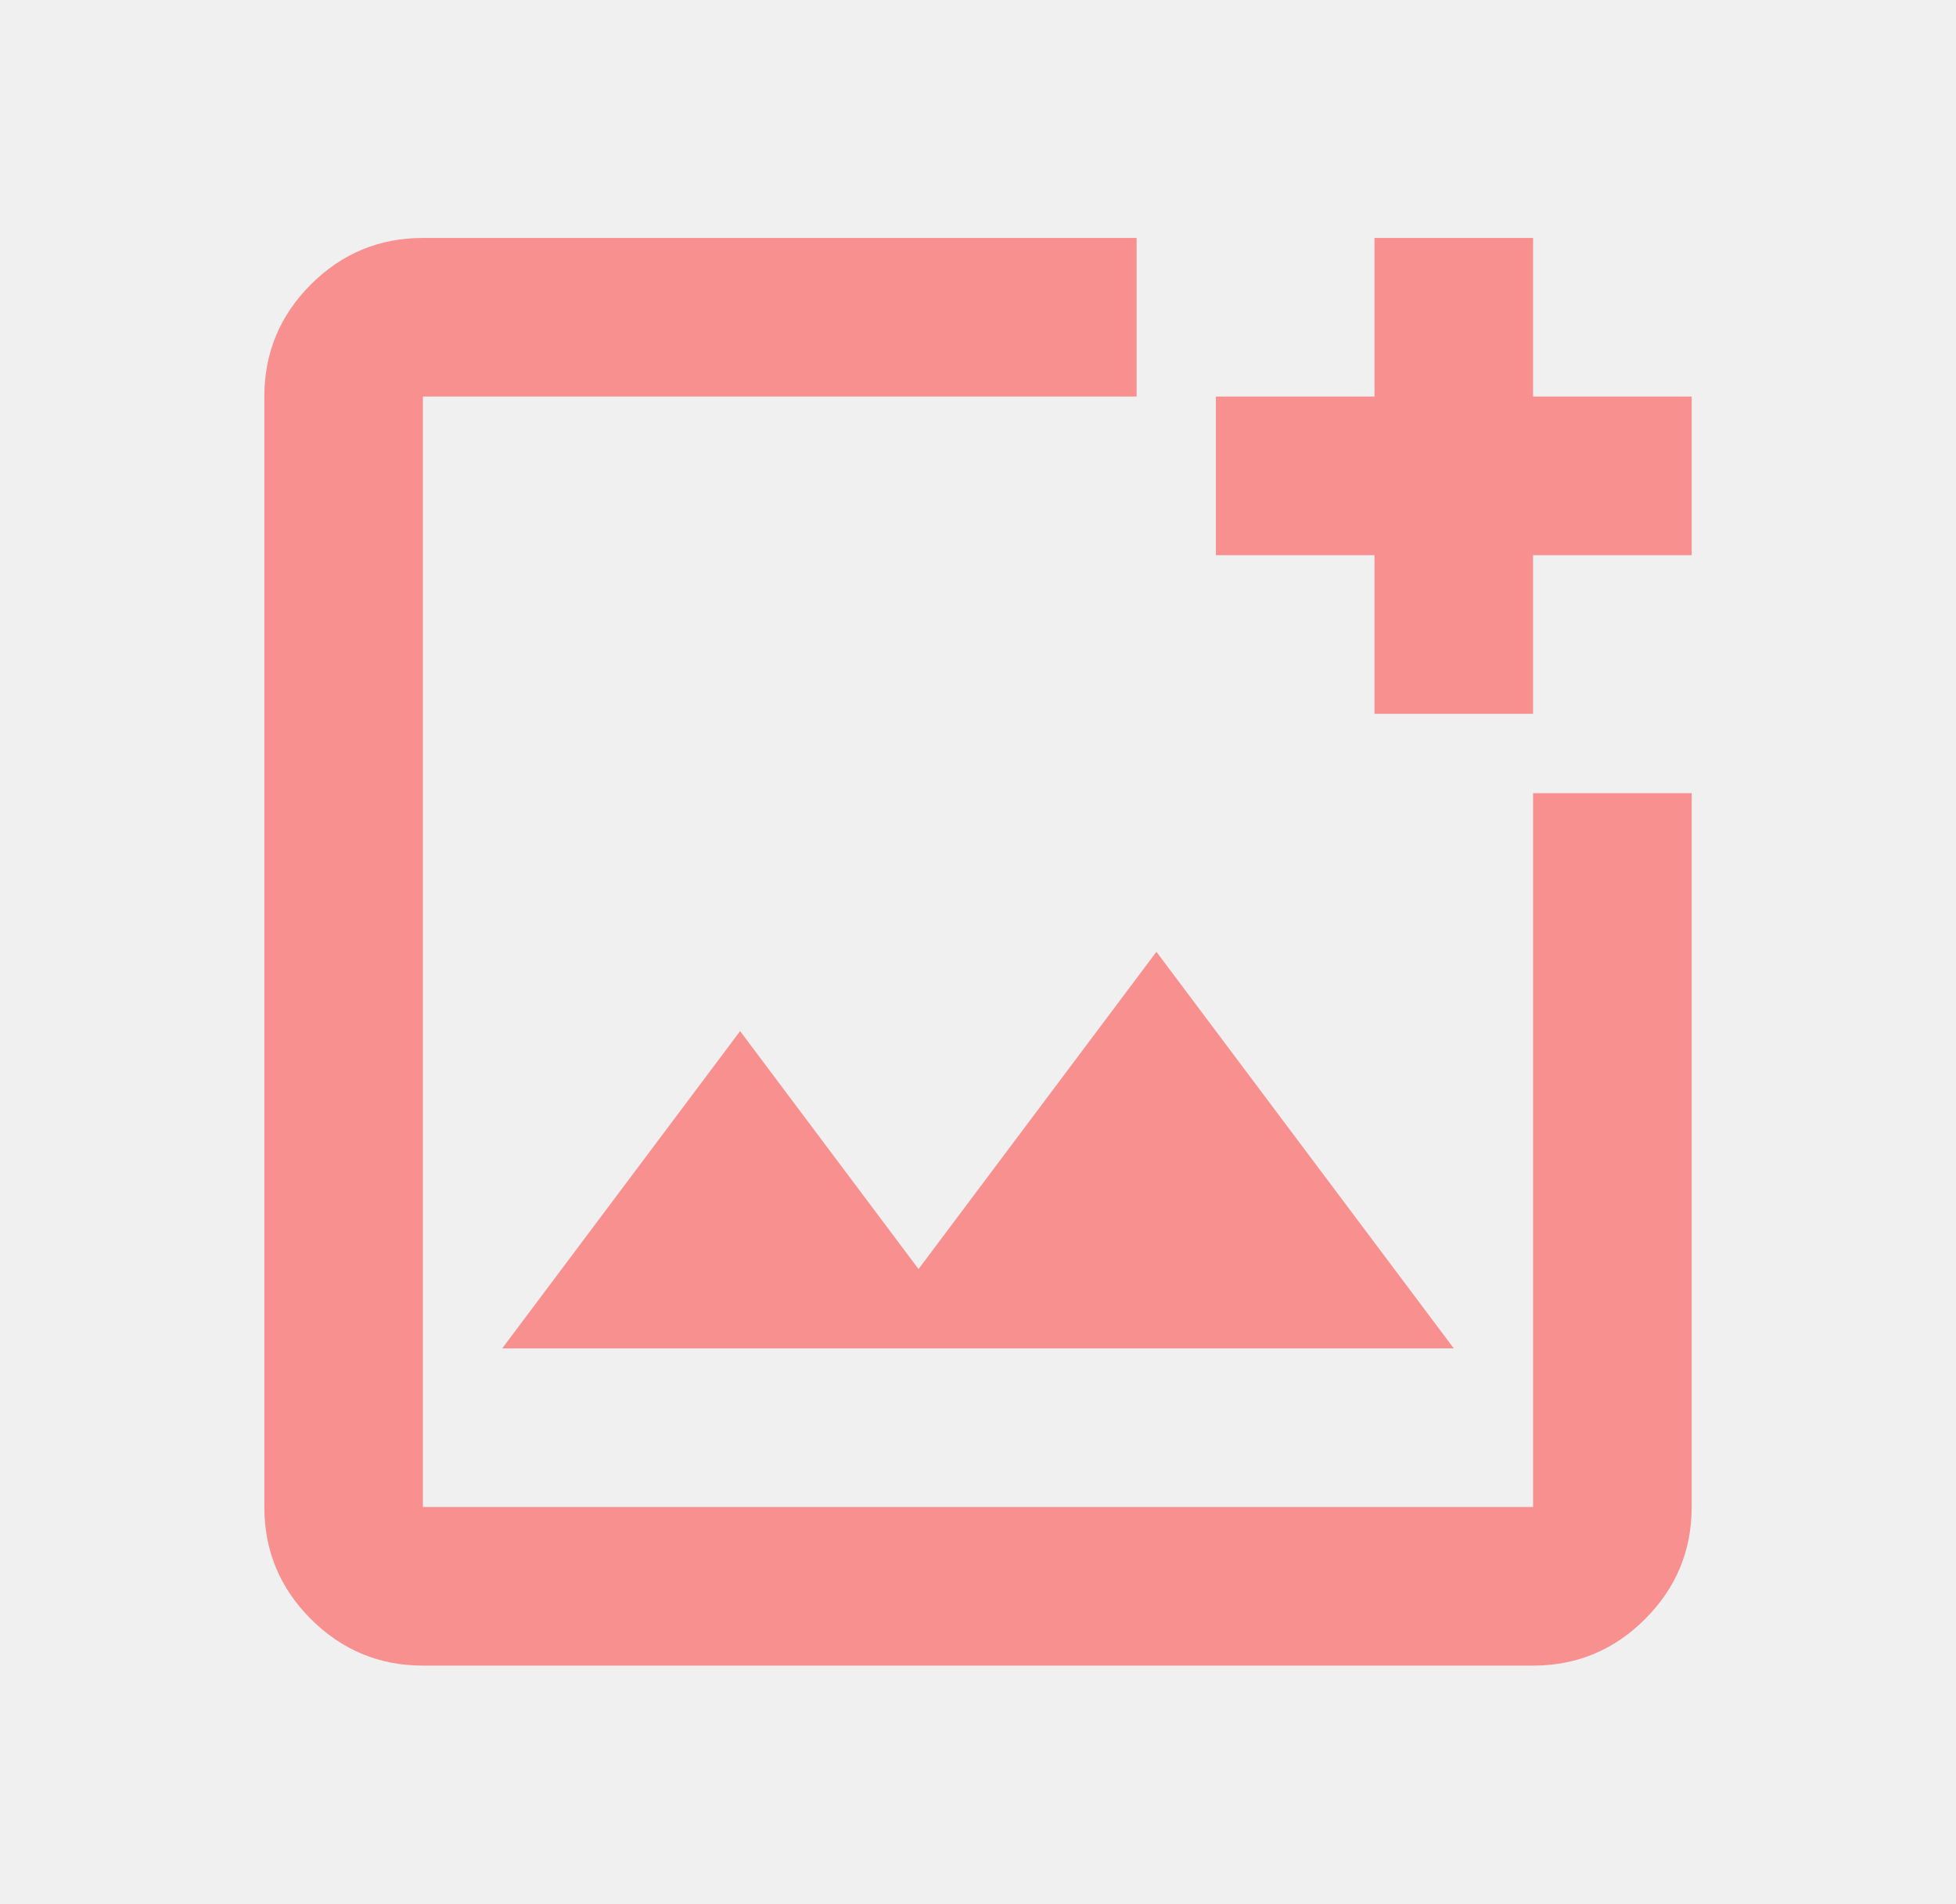
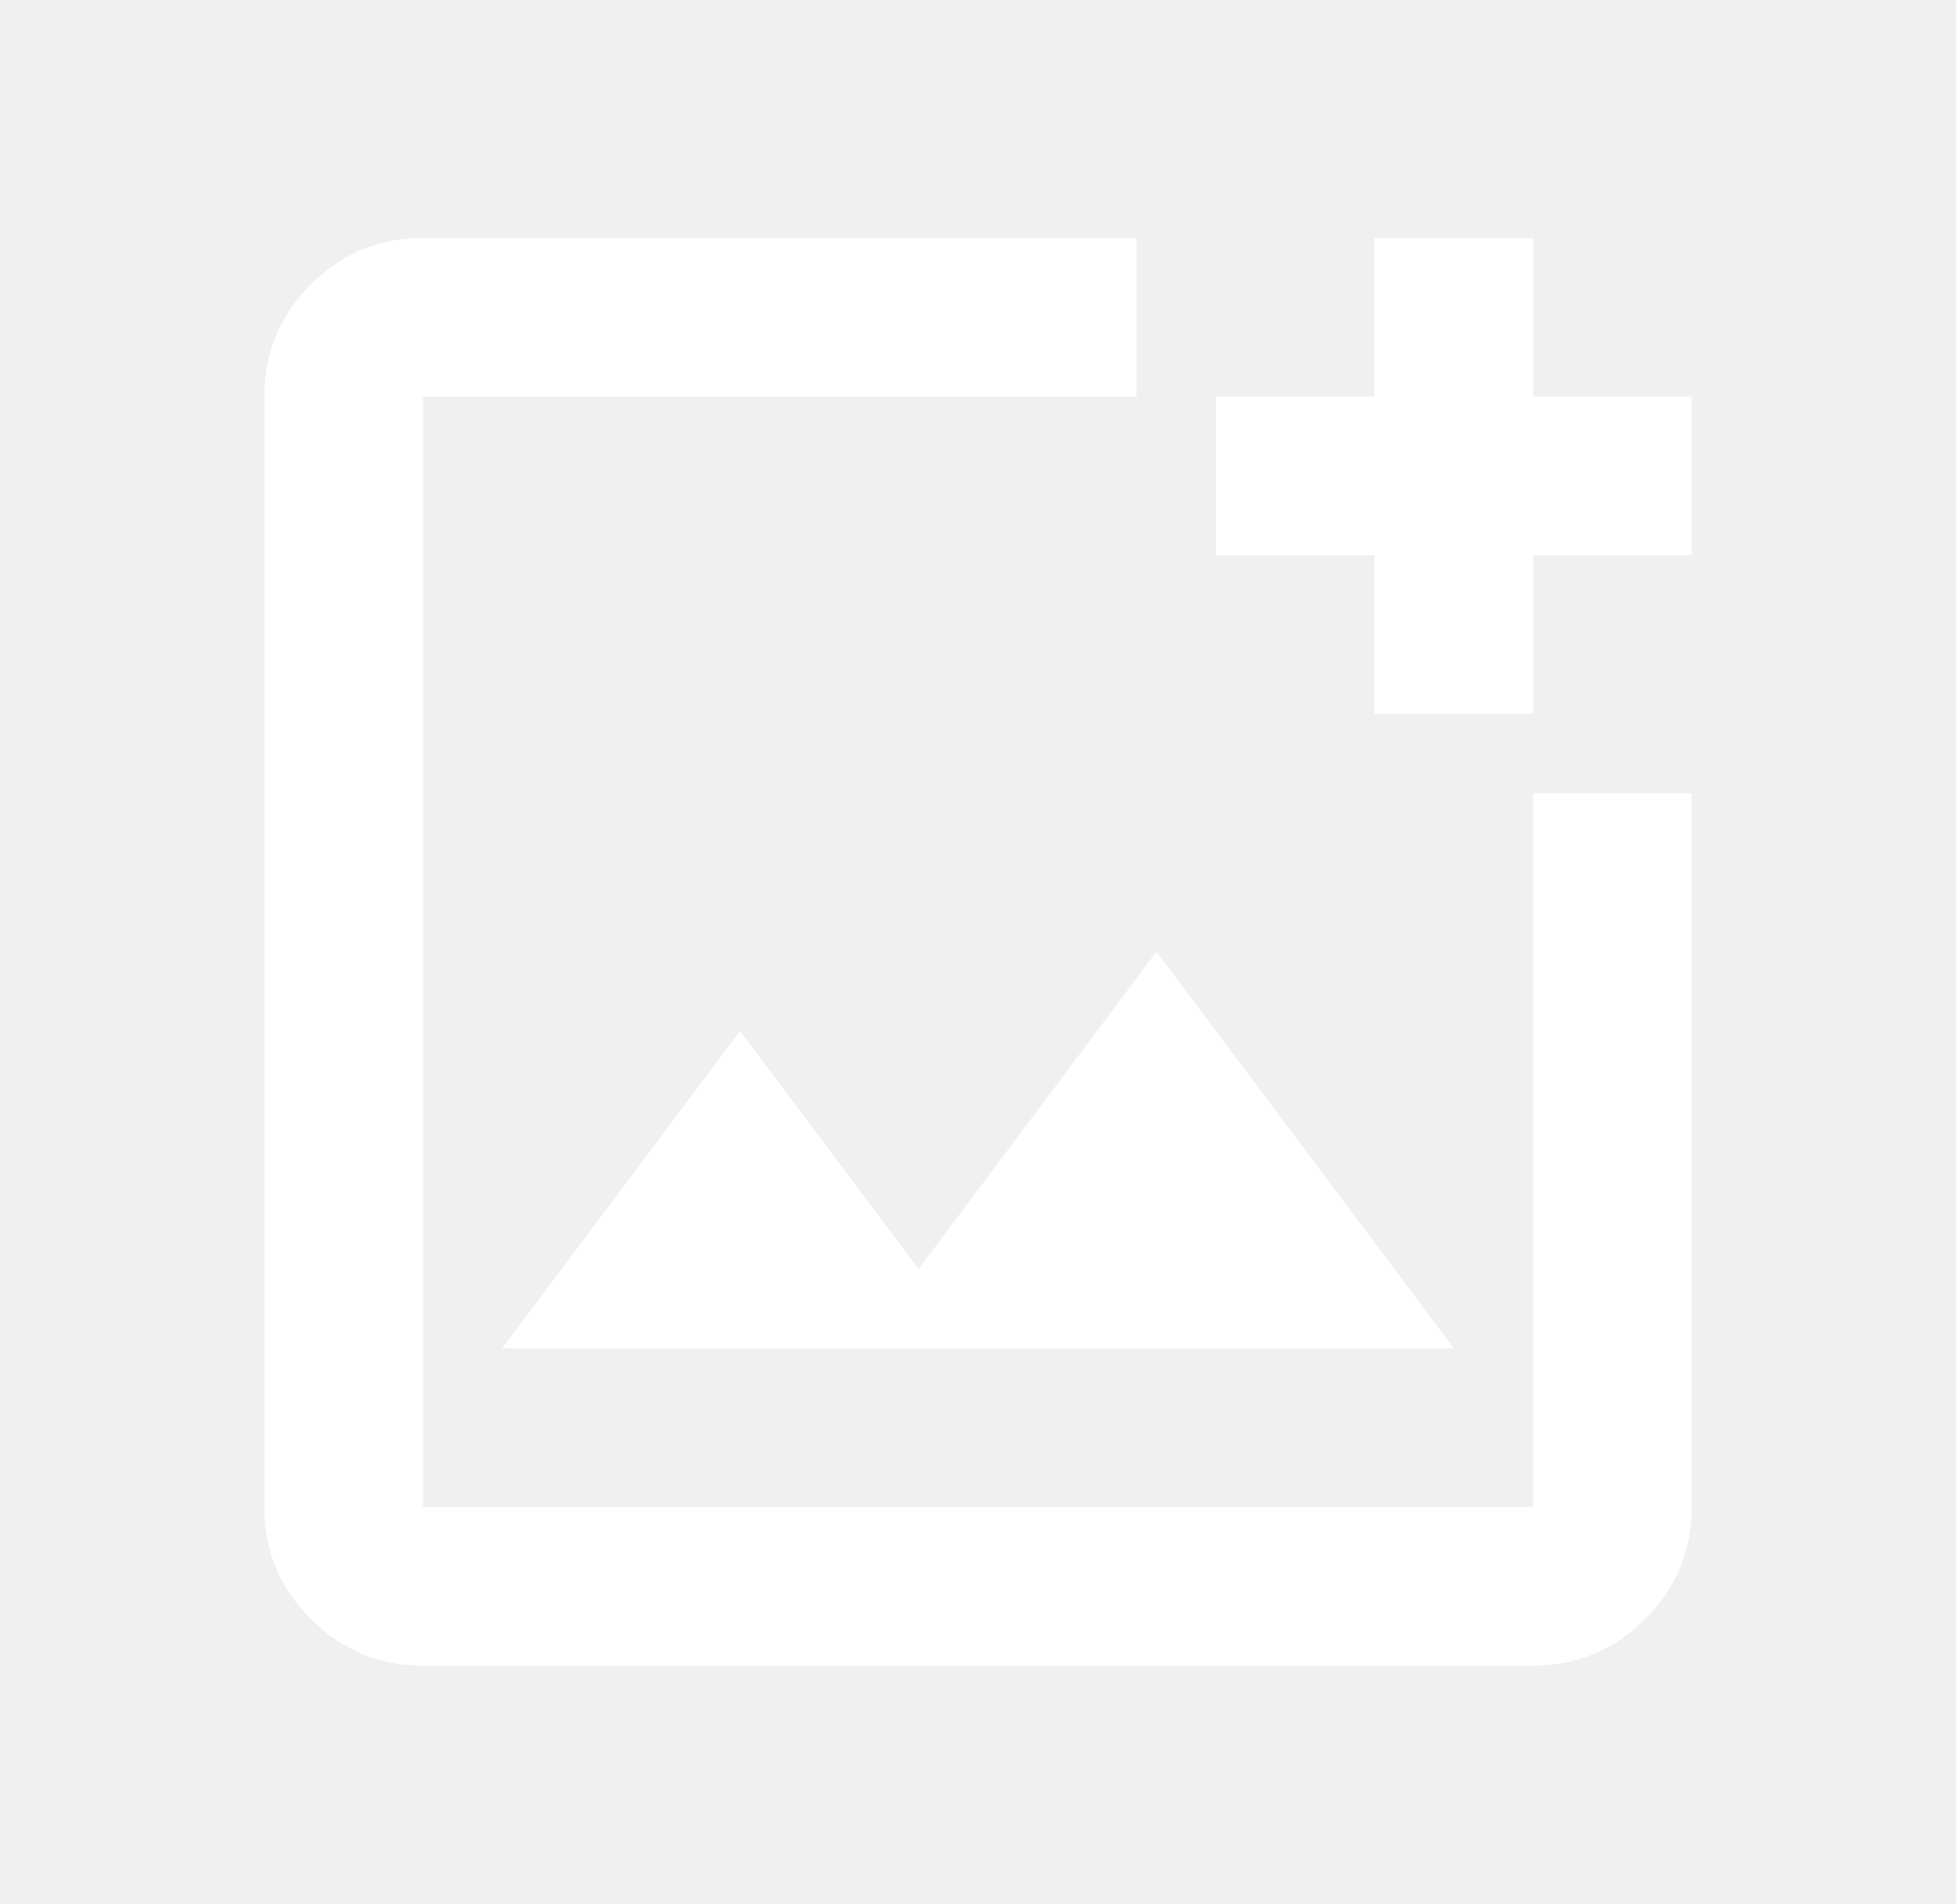
<svg xmlns="http://www.w3.org/2000/svg" width="37" height="36" viewBox="0 0 37 36" fill="none">
  <mask id="mask0_52_480" style="mask-type:alpha" maskUnits="userSpaceOnUse" x="0" y="0" width="37" height="36">
    <rect x="0.5" width="36" height="36" fill="#D9D9D9" />
  </mask>
  <g mask="url(#mask0_52_480)">
-     <path d="M8 31.5C7.175 31.5 6.468 31.206 5.88 30.619C5.293 30.032 5 29.325 5 28.5V7.5C5 6.675 5.293 5.968 5.88 5.38C6.468 4.793 7.175 4.5 8 4.5H21.5V7.5H8V28.5H29V15H32V28.5C32 29.325 31.706 30.032 31.119 30.619C30.532 31.206 29.825 31.5 29 31.5H8ZM26 13.5V10.5H23V7.5H26V4.5H29V7.5H32V10.5H29V13.5H26ZM9.5 25.5H27.5L21.875 18L17.375 24L14 19.5L9.5 25.5Z" fill="#F99090" />
+     <path d="M8 31.5C7.175 31.5 6.468 31.206 5.88 30.619C5.293 30.032 5 29.325 5 28.5V7.5C5 6.675 5.293 5.968 5.88 5.38C6.468 4.793 7.175 4.5 8 4.5H21.5V7.5H8V28.5H29V15H32V28.5C32 29.325 31.706 30.032 31.119 30.619C30.532 31.206 29.825 31.5 29 31.5H8ZM26 13.5V10.5H23V7.5H26V4.5H29V7.5H32V10.5H29V13.5H26ZM9.5 25.5H27.5L21.875 18L17.375 24L14 19.5L9.5 25.5Z" fill="white" />
  </g>
</svg>
